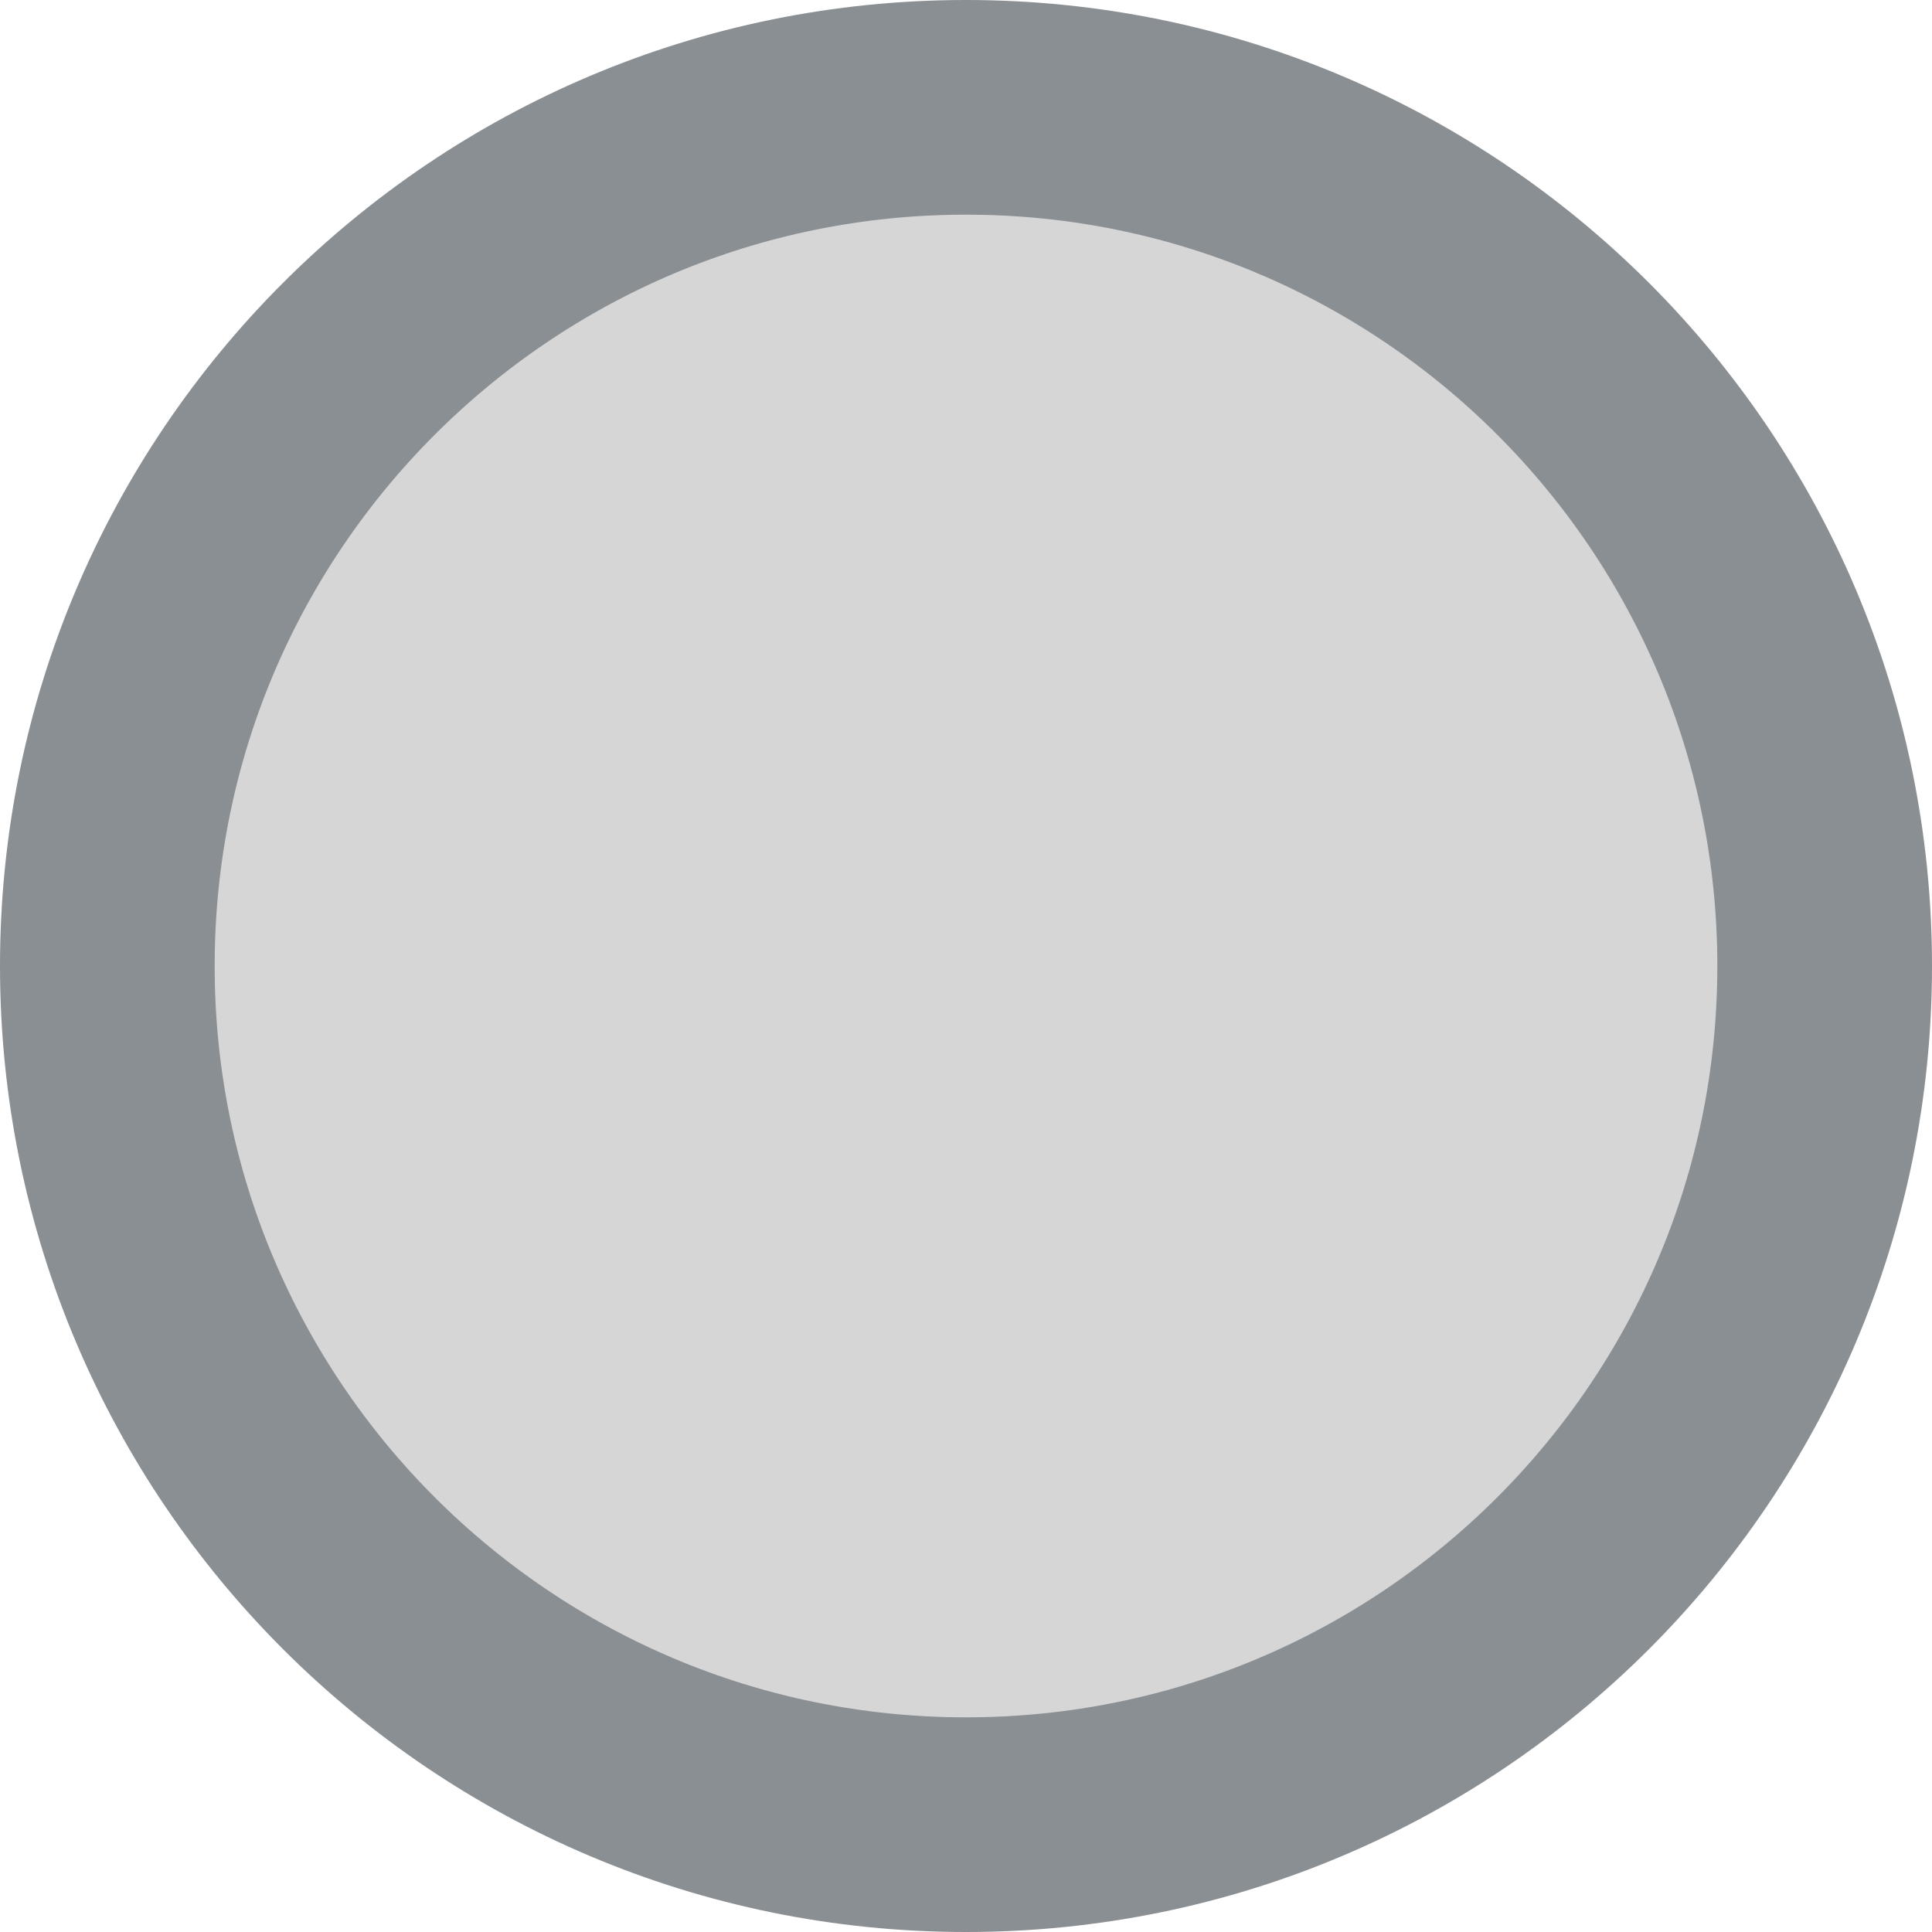
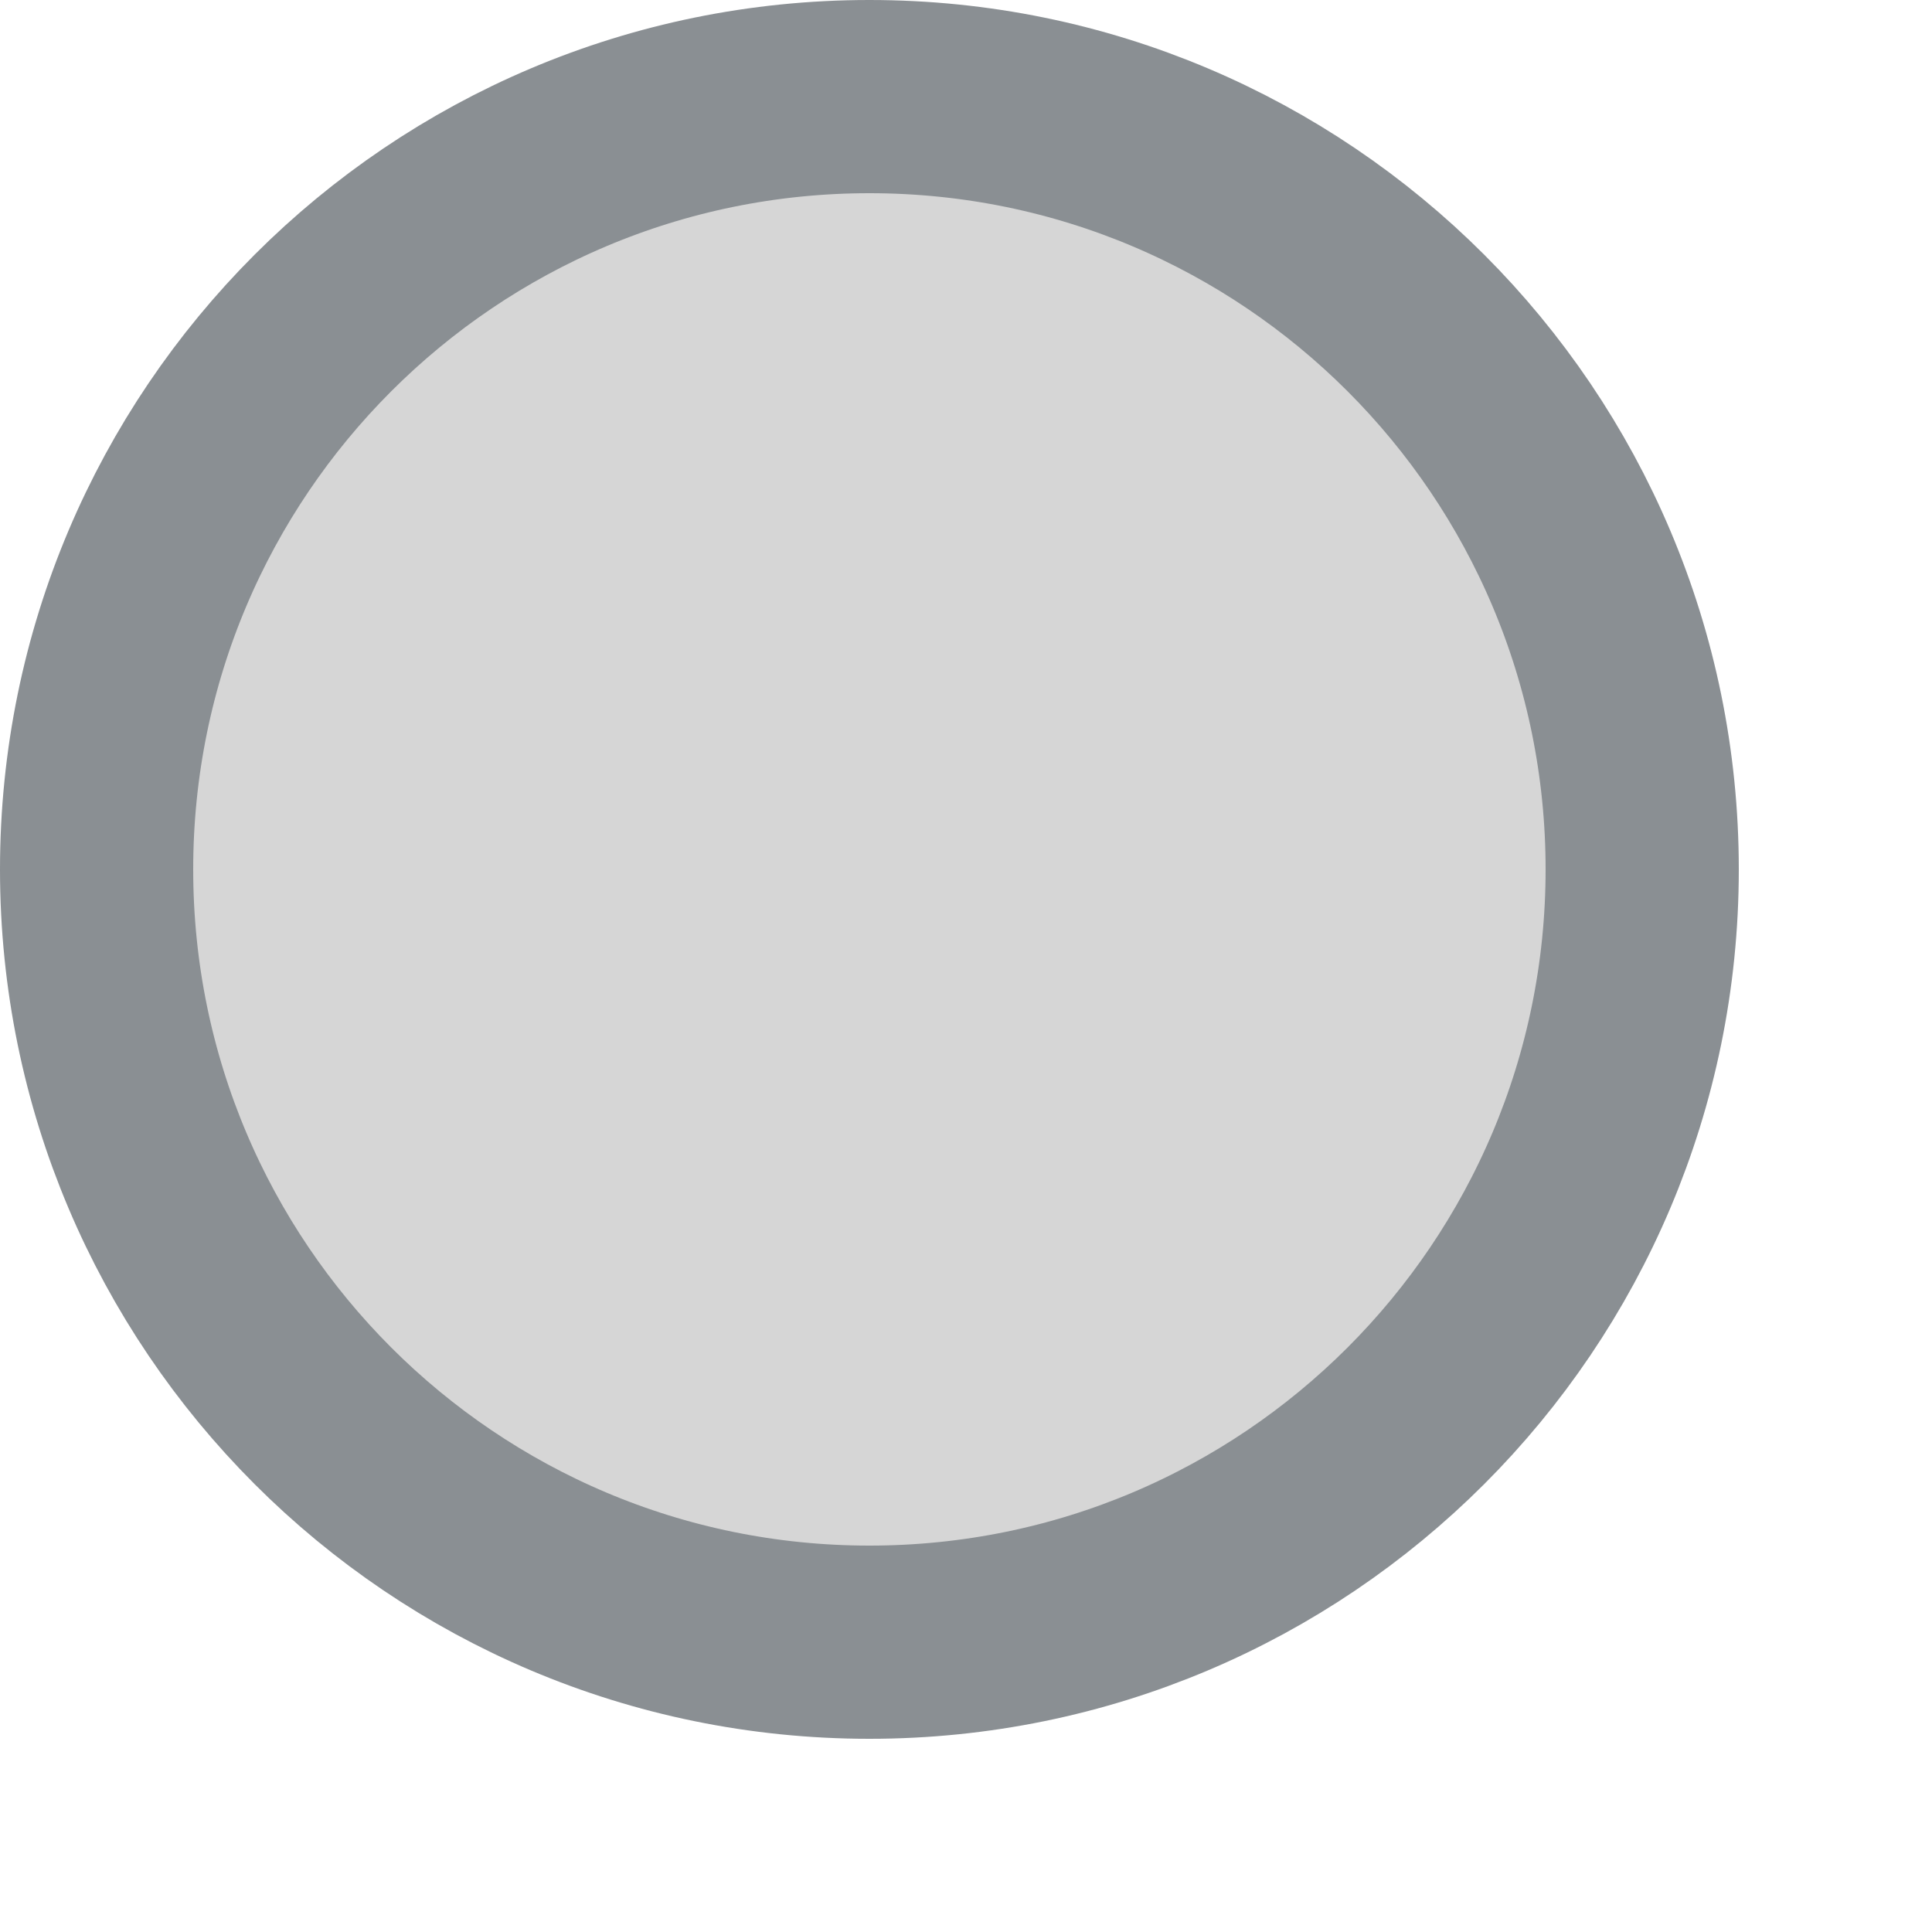
- <svg xmlns="http://www.w3.org/2000/svg" width="18" height="18" viewBox="0 0 18 18">
+ <svg xmlns="http://www.w3.org/2000/svg" width="20" height="20" viewBox="0 0 20 20">
  <defs>
    <style>
      .cls-1 {
        fill: #d6d6d6;
        stroke: #8a8f93;
        stroke-width: 2px;
      }
    </style>
  </defs>
  <circle id="Эллипс2" class="cls-1" cx="9" cy="9" r="8" />
</svg>
